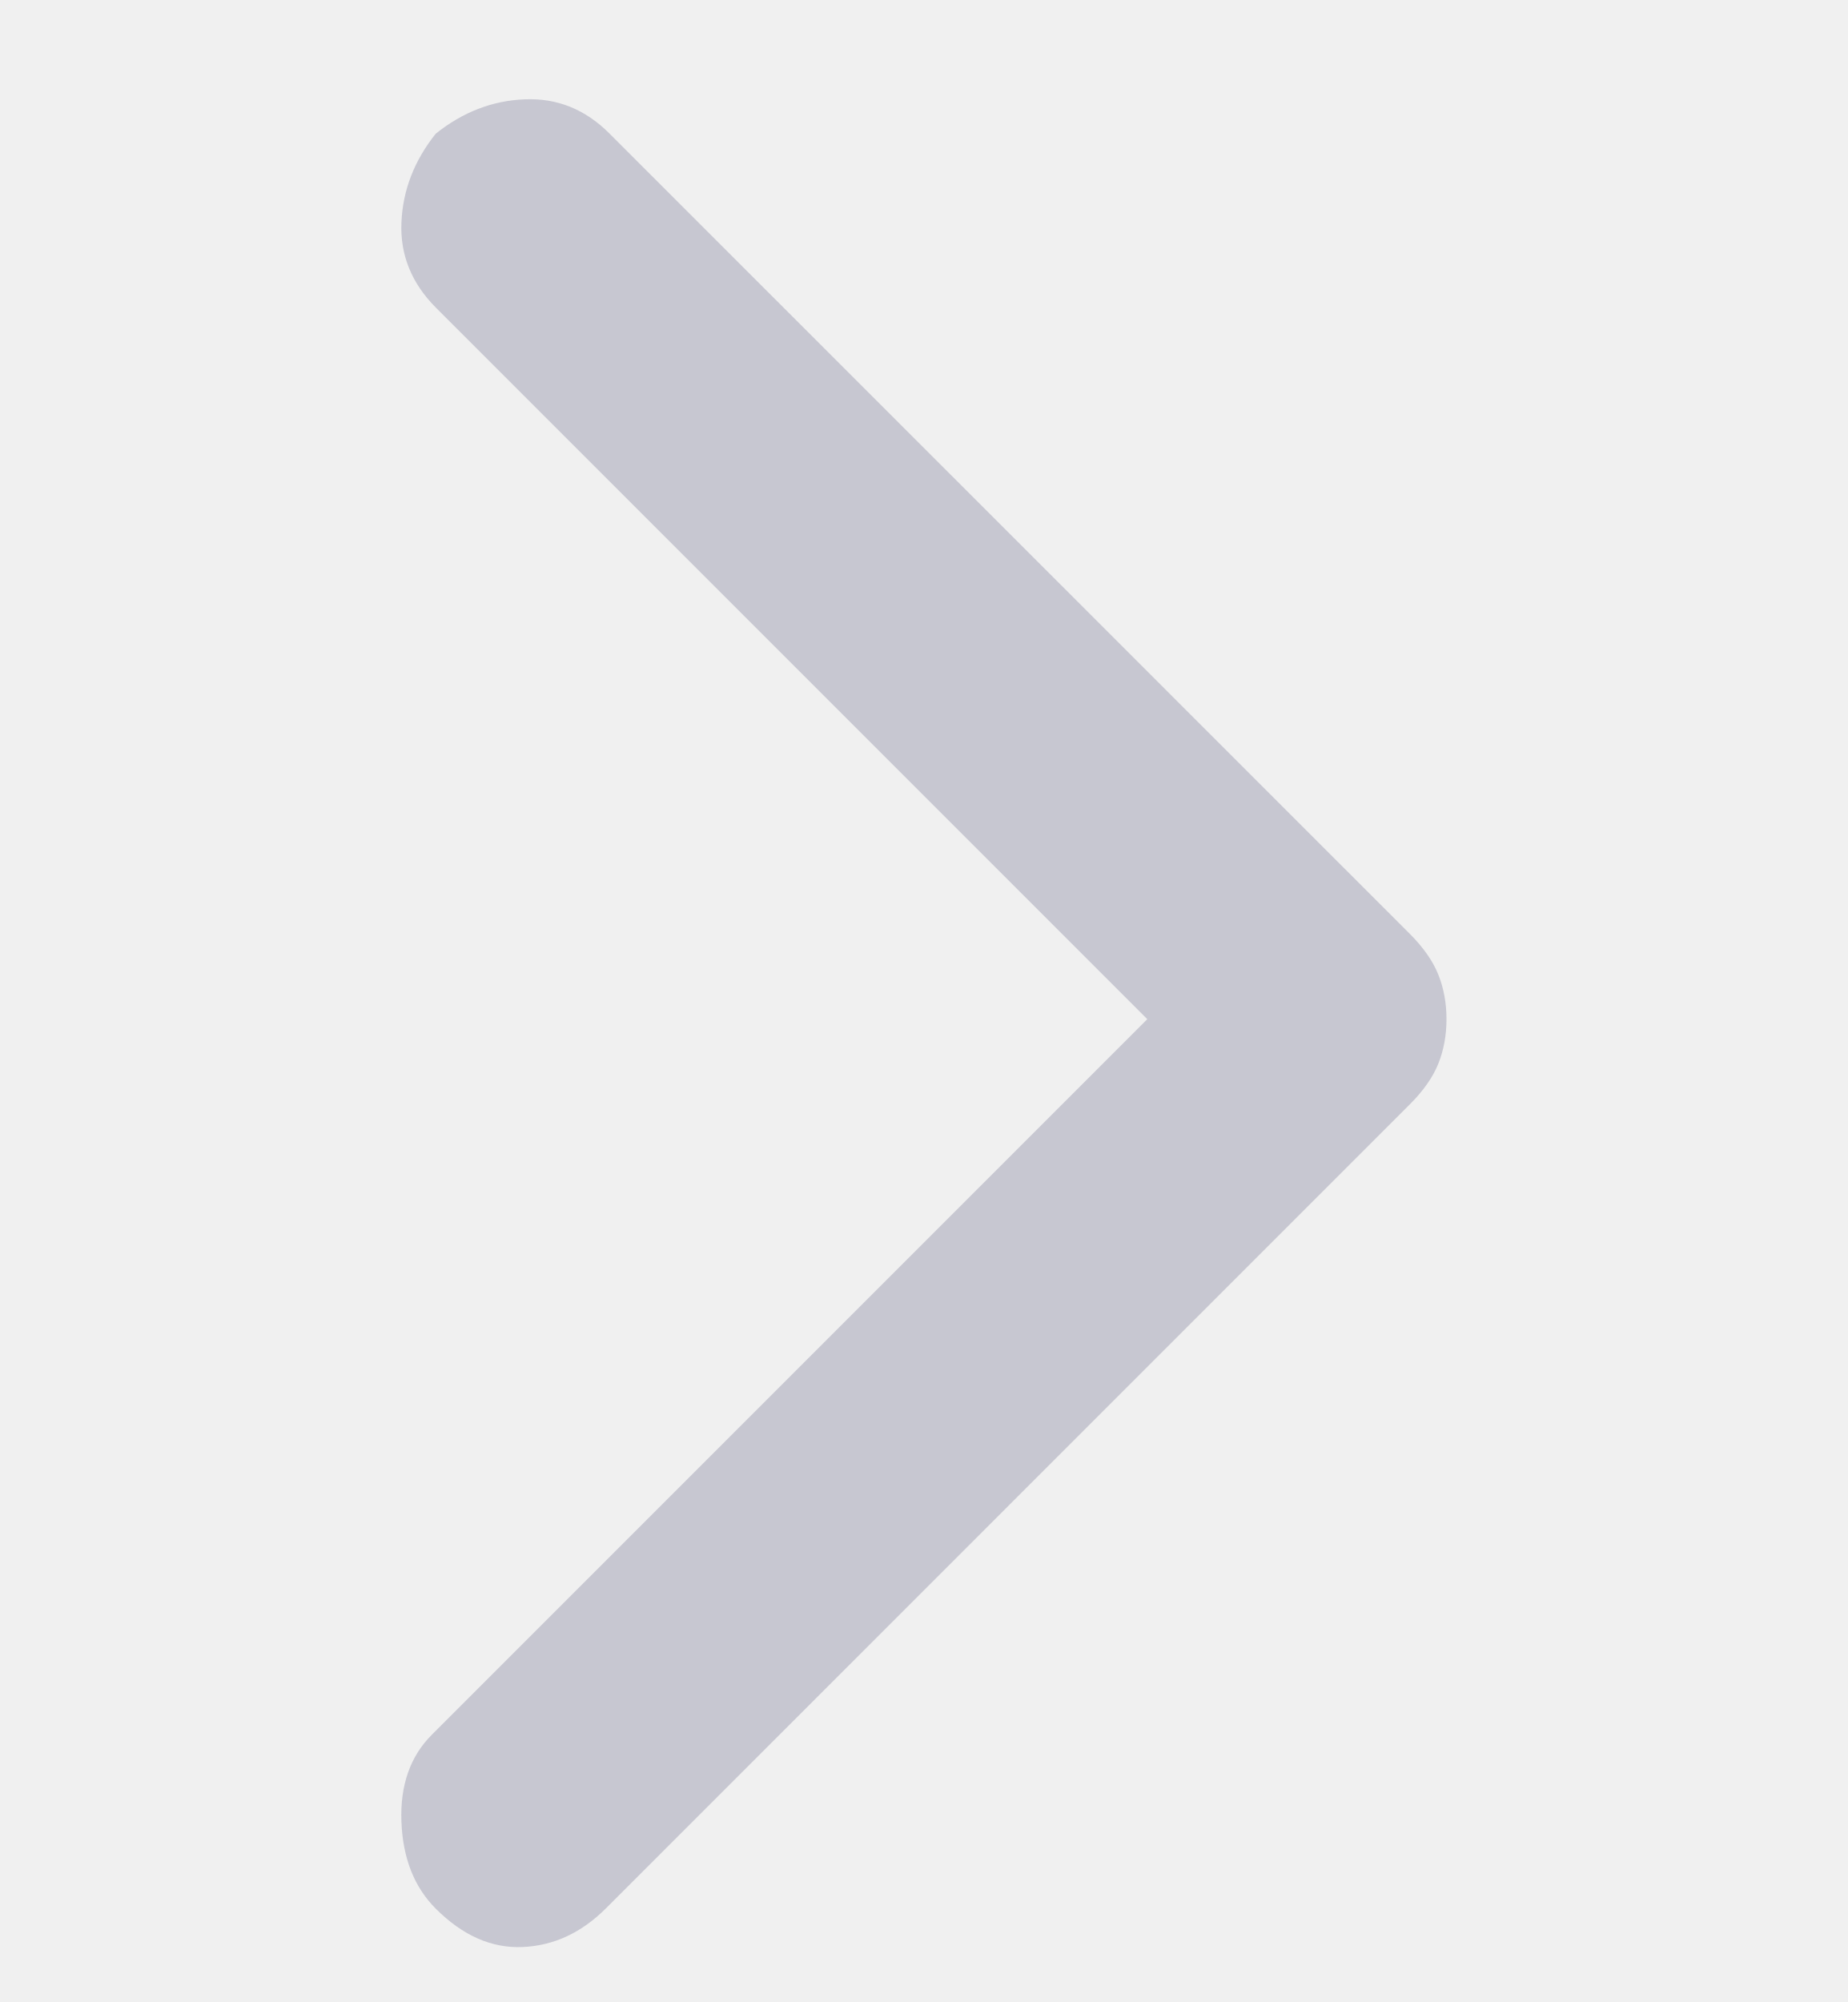
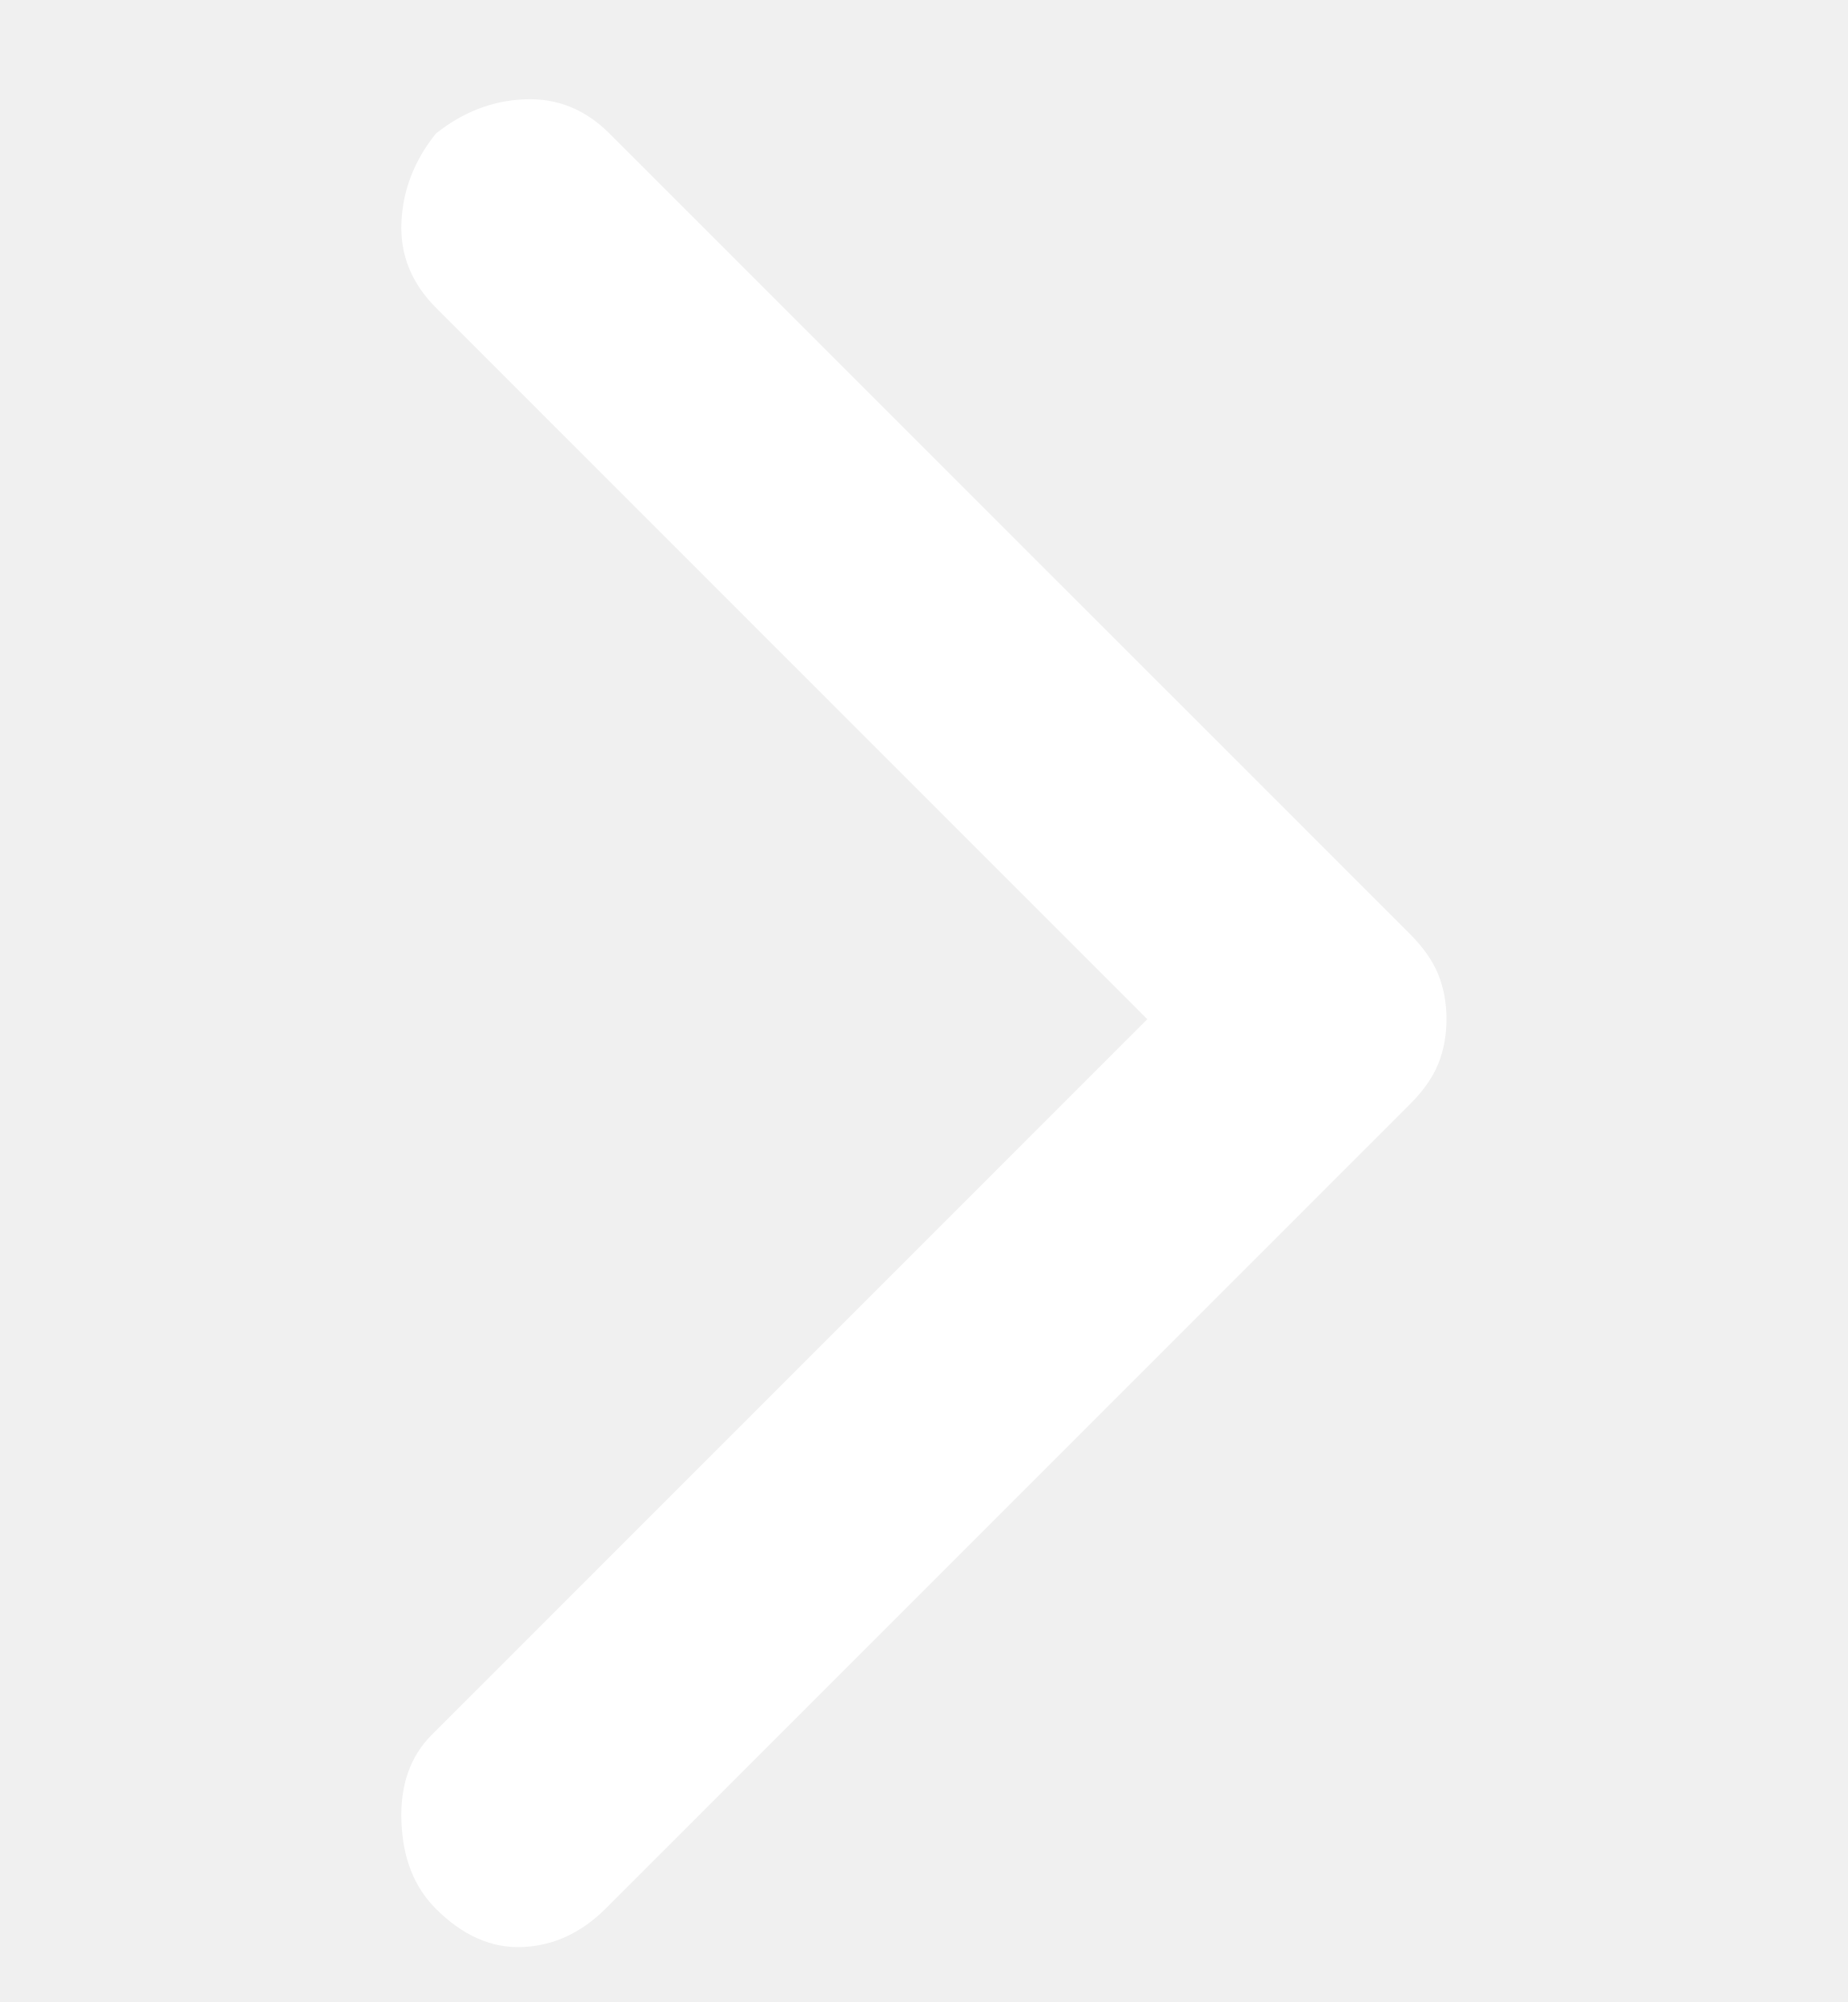
<svg xmlns="http://www.w3.org/2000/svg" width="12" height="13" viewBox="0 0 12 13" fill="none">
-   <path d="M2.83 0.868C2.69 1.043 2.616 1.235 2.607 1.445C2.598 1.655 2.673 1.839 2.83 1.997L7.451 6.618L2.804 11.265C2.664 11.405 2.598 11.593 2.607 11.829C2.616 12.066 2.69 12.254 2.83 12.394C3.005 12.569 3.193 12.652 3.395 12.643C3.596 12.634 3.775 12.551 3.933 12.394L9.158 7.169C9.245 7.082 9.306 6.994 9.341 6.907C9.376 6.819 9.394 6.723 9.394 6.618C9.394 6.513 9.376 6.416 9.341 6.329C9.306 6.241 9.245 6.154 9.158 6.066L3.959 0.868C3.802 0.71 3.618 0.636 3.408 0.645C3.198 0.653 3.005 0.728 2.83 0.868Z" fill="#C7C7D1" />
+   <path d="M2.83 0.868C2.69 1.043 2.616 1.235 2.607 1.445C2.598 1.655 2.673 1.839 2.83 1.997L7.451 6.618L2.804 11.265C2.664 11.405 2.598 11.593 2.607 11.829C2.616 12.066 2.69 12.254 2.83 12.394C3.005 12.569 3.193 12.652 3.395 12.643C3.596 12.634 3.775 12.551 3.933 12.394L9.158 7.169C9.245 7.082 9.306 6.994 9.341 6.907C9.376 6.819 9.394 6.723 9.394 6.618C9.394 6.513 9.376 6.416 9.341 6.329C9.306 6.241 9.245 6.154 9.158 6.066L3.959 0.868C3.802 0.71 3.618 0.636 3.408 0.645C3.198 0.653 3.005 0.728 2.83 0.868Z" fill="#FFFFFF" />
</svg>
